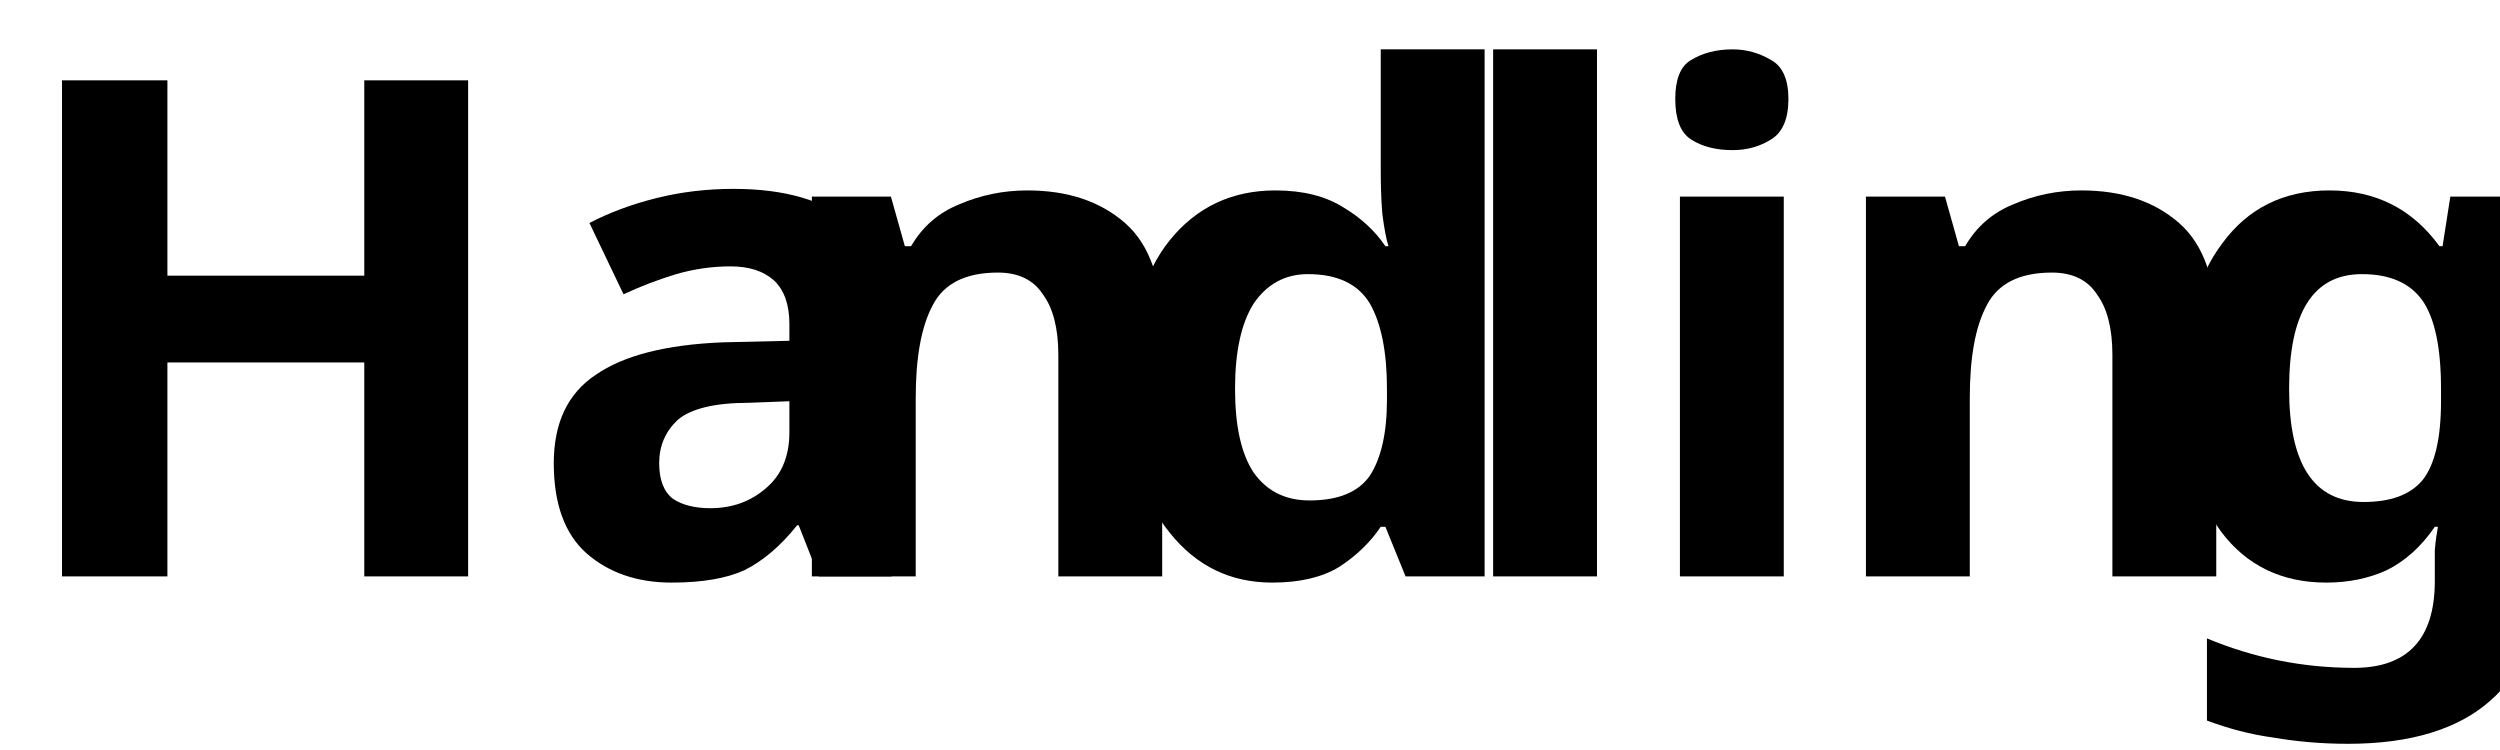
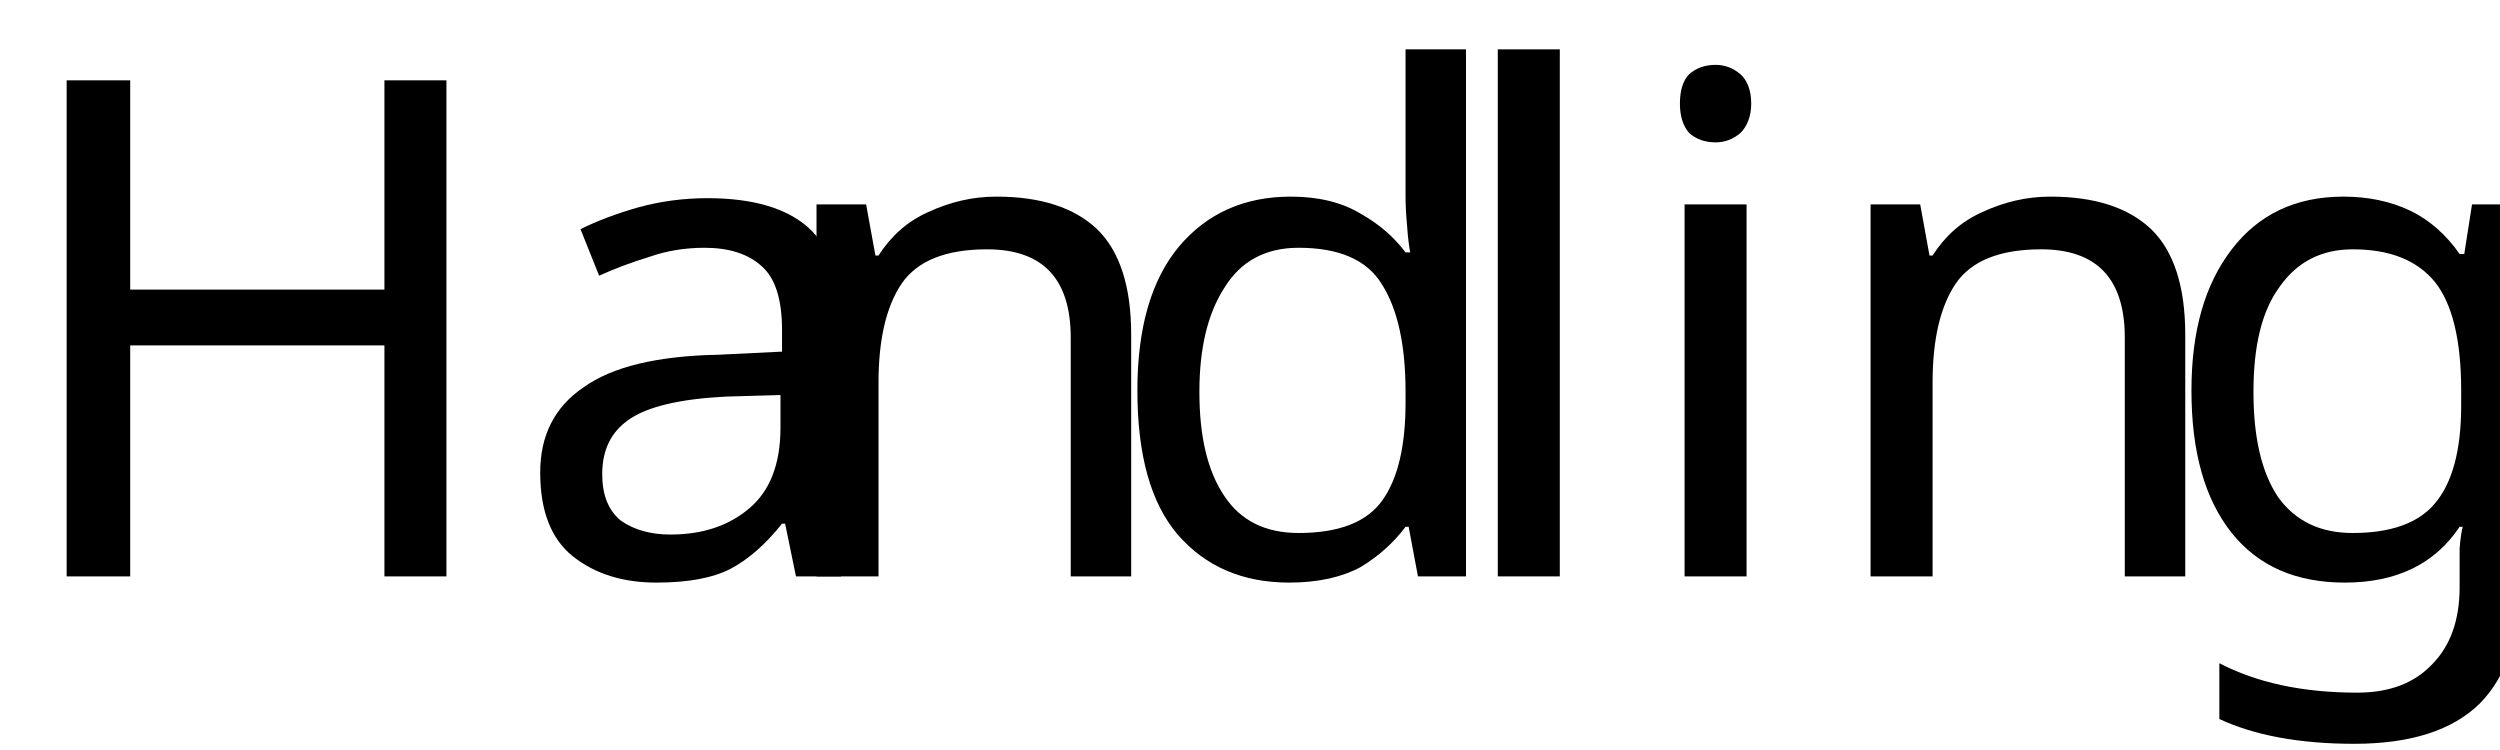
<svg xmlns="http://www.w3.org/2000/svg" viewBox="0 0 25.2 7.56">
  <defs>
    <style>
      .ada90ed1-56e6-44ef-8ed0-d9939567dc5a {
        font-size: 7px;
        font-family: UniversLTStd-BoldCn, Univers LT Std;
-         font-weight: 700;
+         
      }

      .e4f5e8bc-daa3-4a52-abf8-e8c98fbd16c0 {
        letter-spacing: -0.01em;
      }

      .f7bf5452-6b20-41a4-a95b-694770b41cac {
        letter-spacing: -0.009em;
      }

      .ec51d16c-dd76-4b4f-86f5-2d83e4688841 {
        letter-spacing: -0.009em;
      }
    </style>
  </defs>
  <g id="aaa48fed-c1b4-4d81-b93d-840d1db42381" data-name="Layer 2">
    <g id="eabdb663-04bd-4e90-b602-4600b97849a4" data-name="Layer 1">
      <text id="a5a9e709-8807-4fcd-8718-69d26c75a86c" data-name="VehicleHandling" class="ada90ed1-56e6-44ef-8ed0-d9939567dc5a" transform="translate(0 5.81006)">
        <tspan class="e4f5e8bc-daa3-4a52-abf8-e8c98fbd16c0">Ha</tspan>
        <tspan class="f7bf5452-6b20-41a4-a95b-694770b41cac" x="7.637" y="0">n</tspan>
        <tspan class="e4f5e8bc-daa3-4a52-abf8-e8c98fbd16c0" x="11.074" y="0">d</tspan>
        <tspan class="ec51d16c-dd76-4b4f-86f5-2d83e4688841" x="14.504" y="0">l</tspan>
        <tspan class="e4f5e8bc-daa3-4a52-abf8-e8c98fbd16c0" x="16.387" y="0">i</tspan>
        <tspan class="f7bf5452-6b20-41a4-a95b-694770b41cac" x="18.263" y="0">n</tspan>
        <tspan x="21.7" y="0">g</tspan>
      </text>
    </g>
  </g>
</svg>
